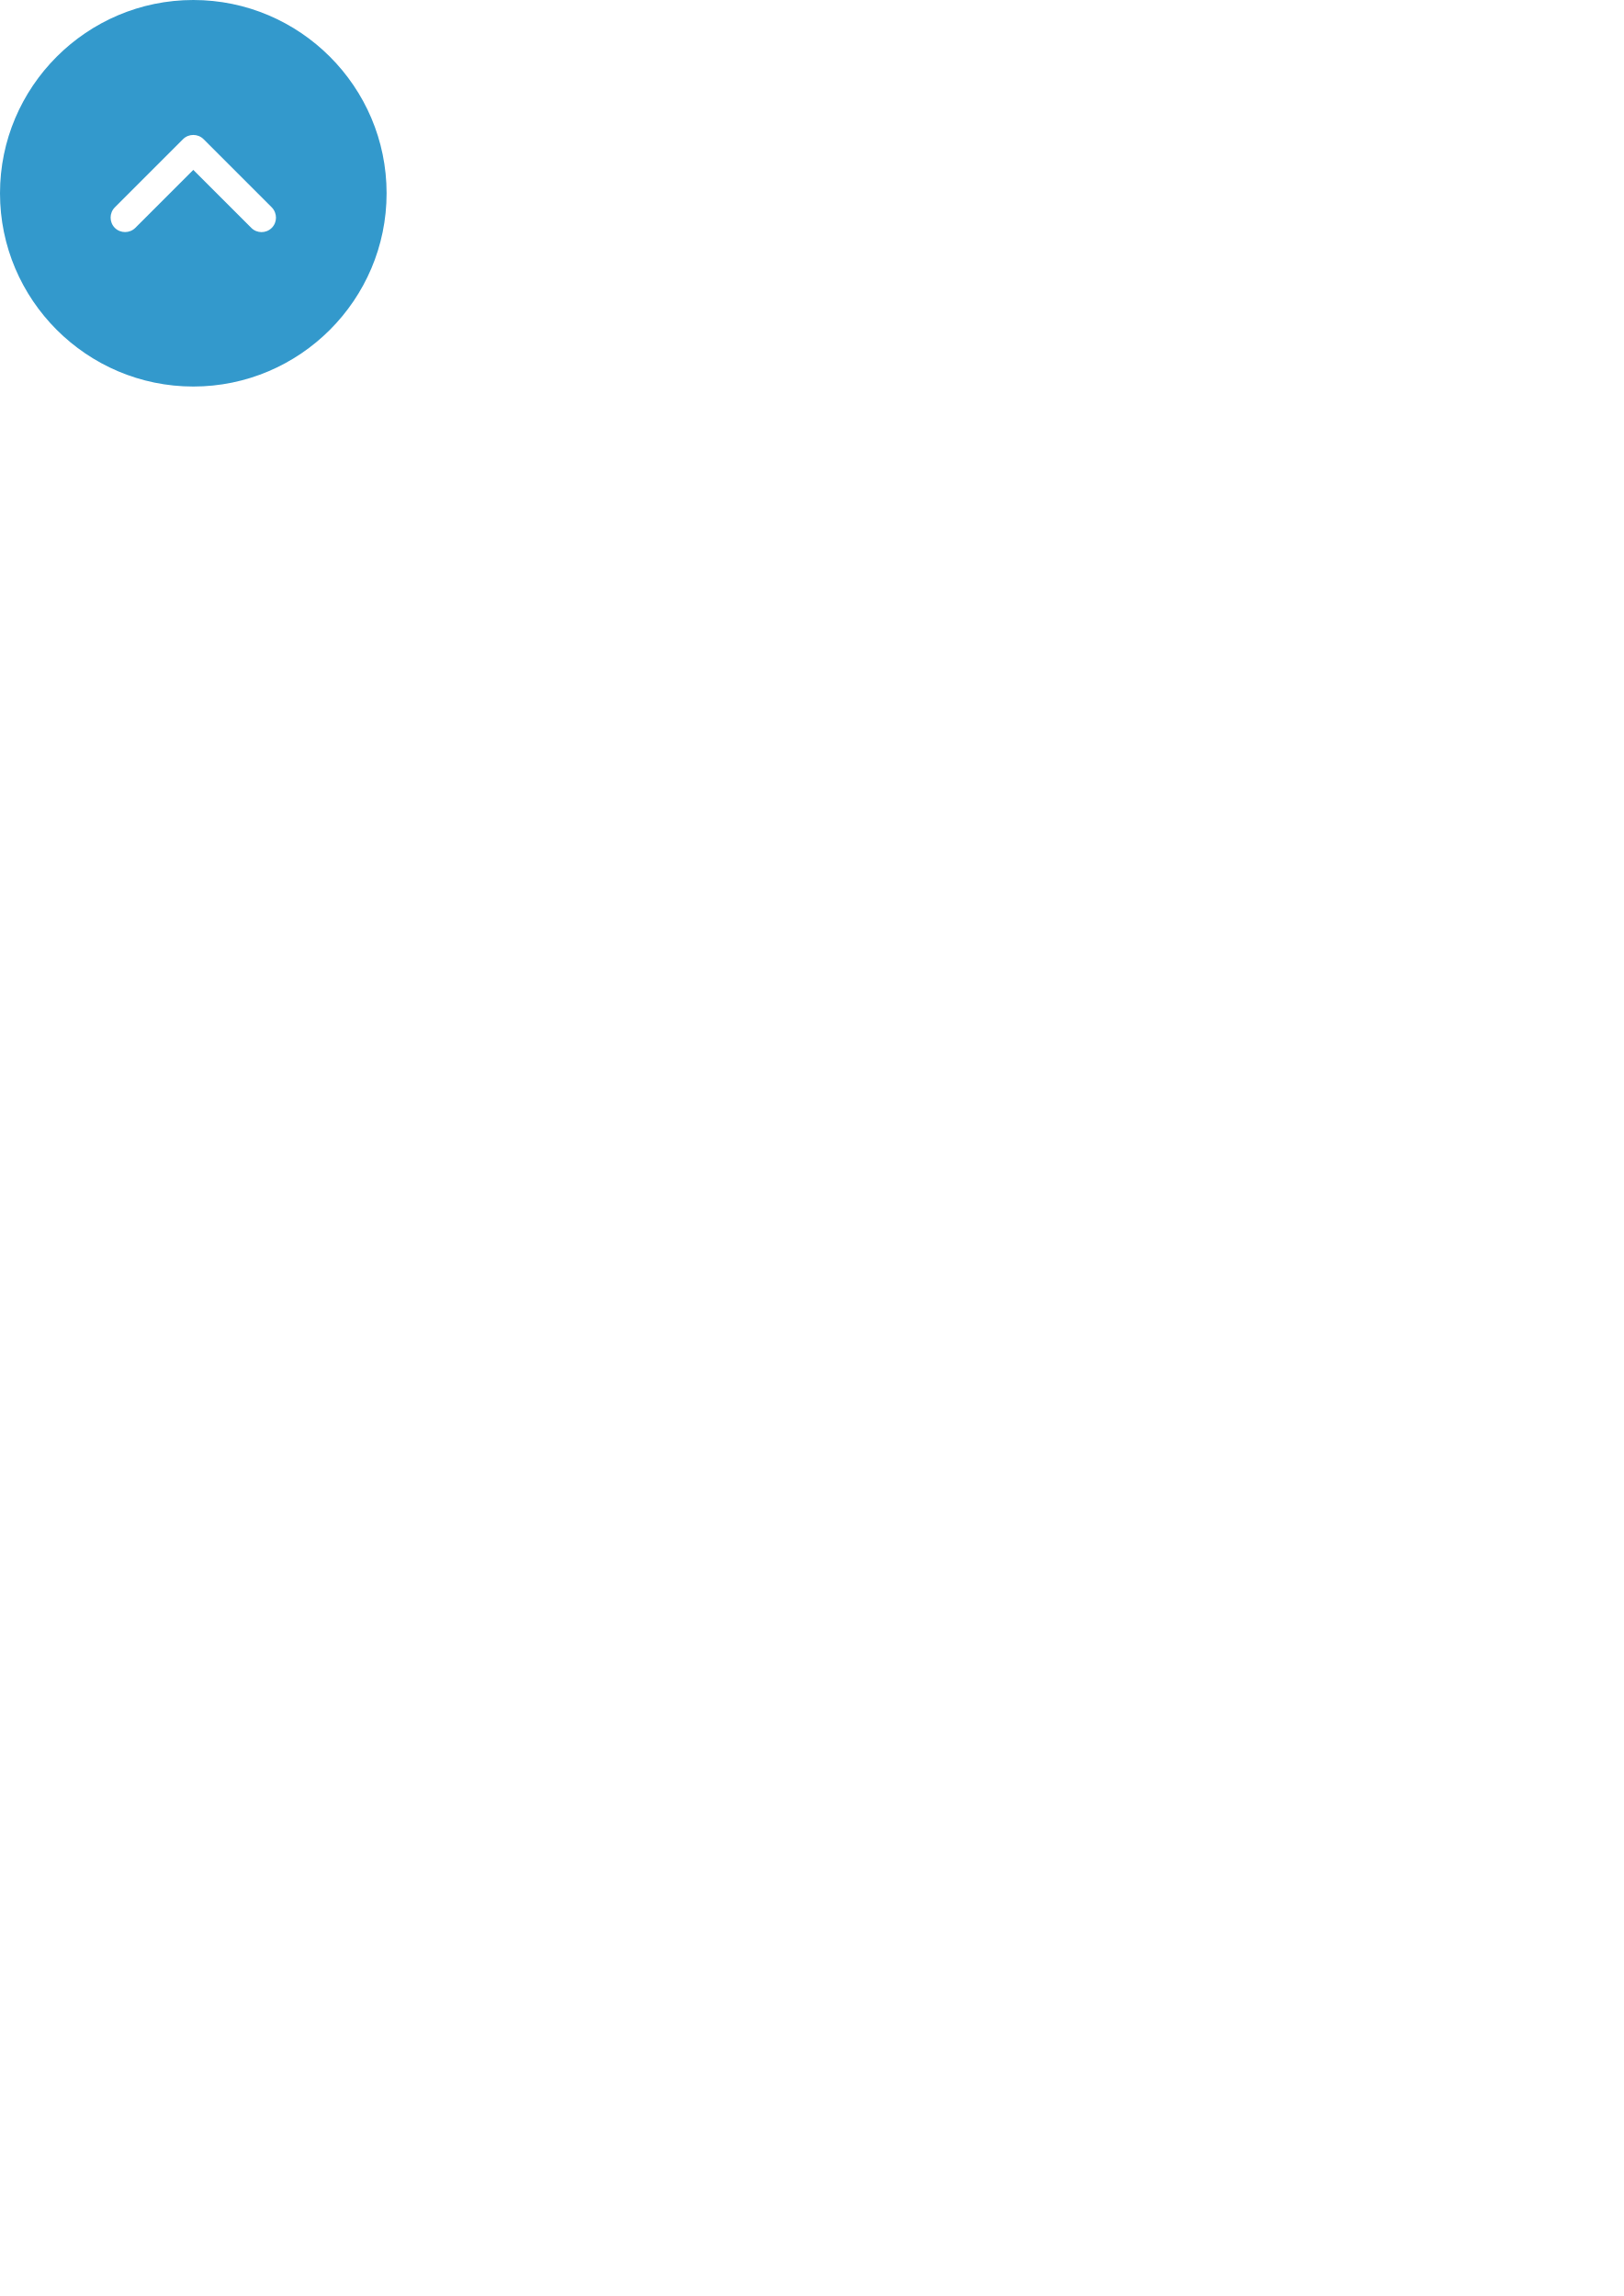
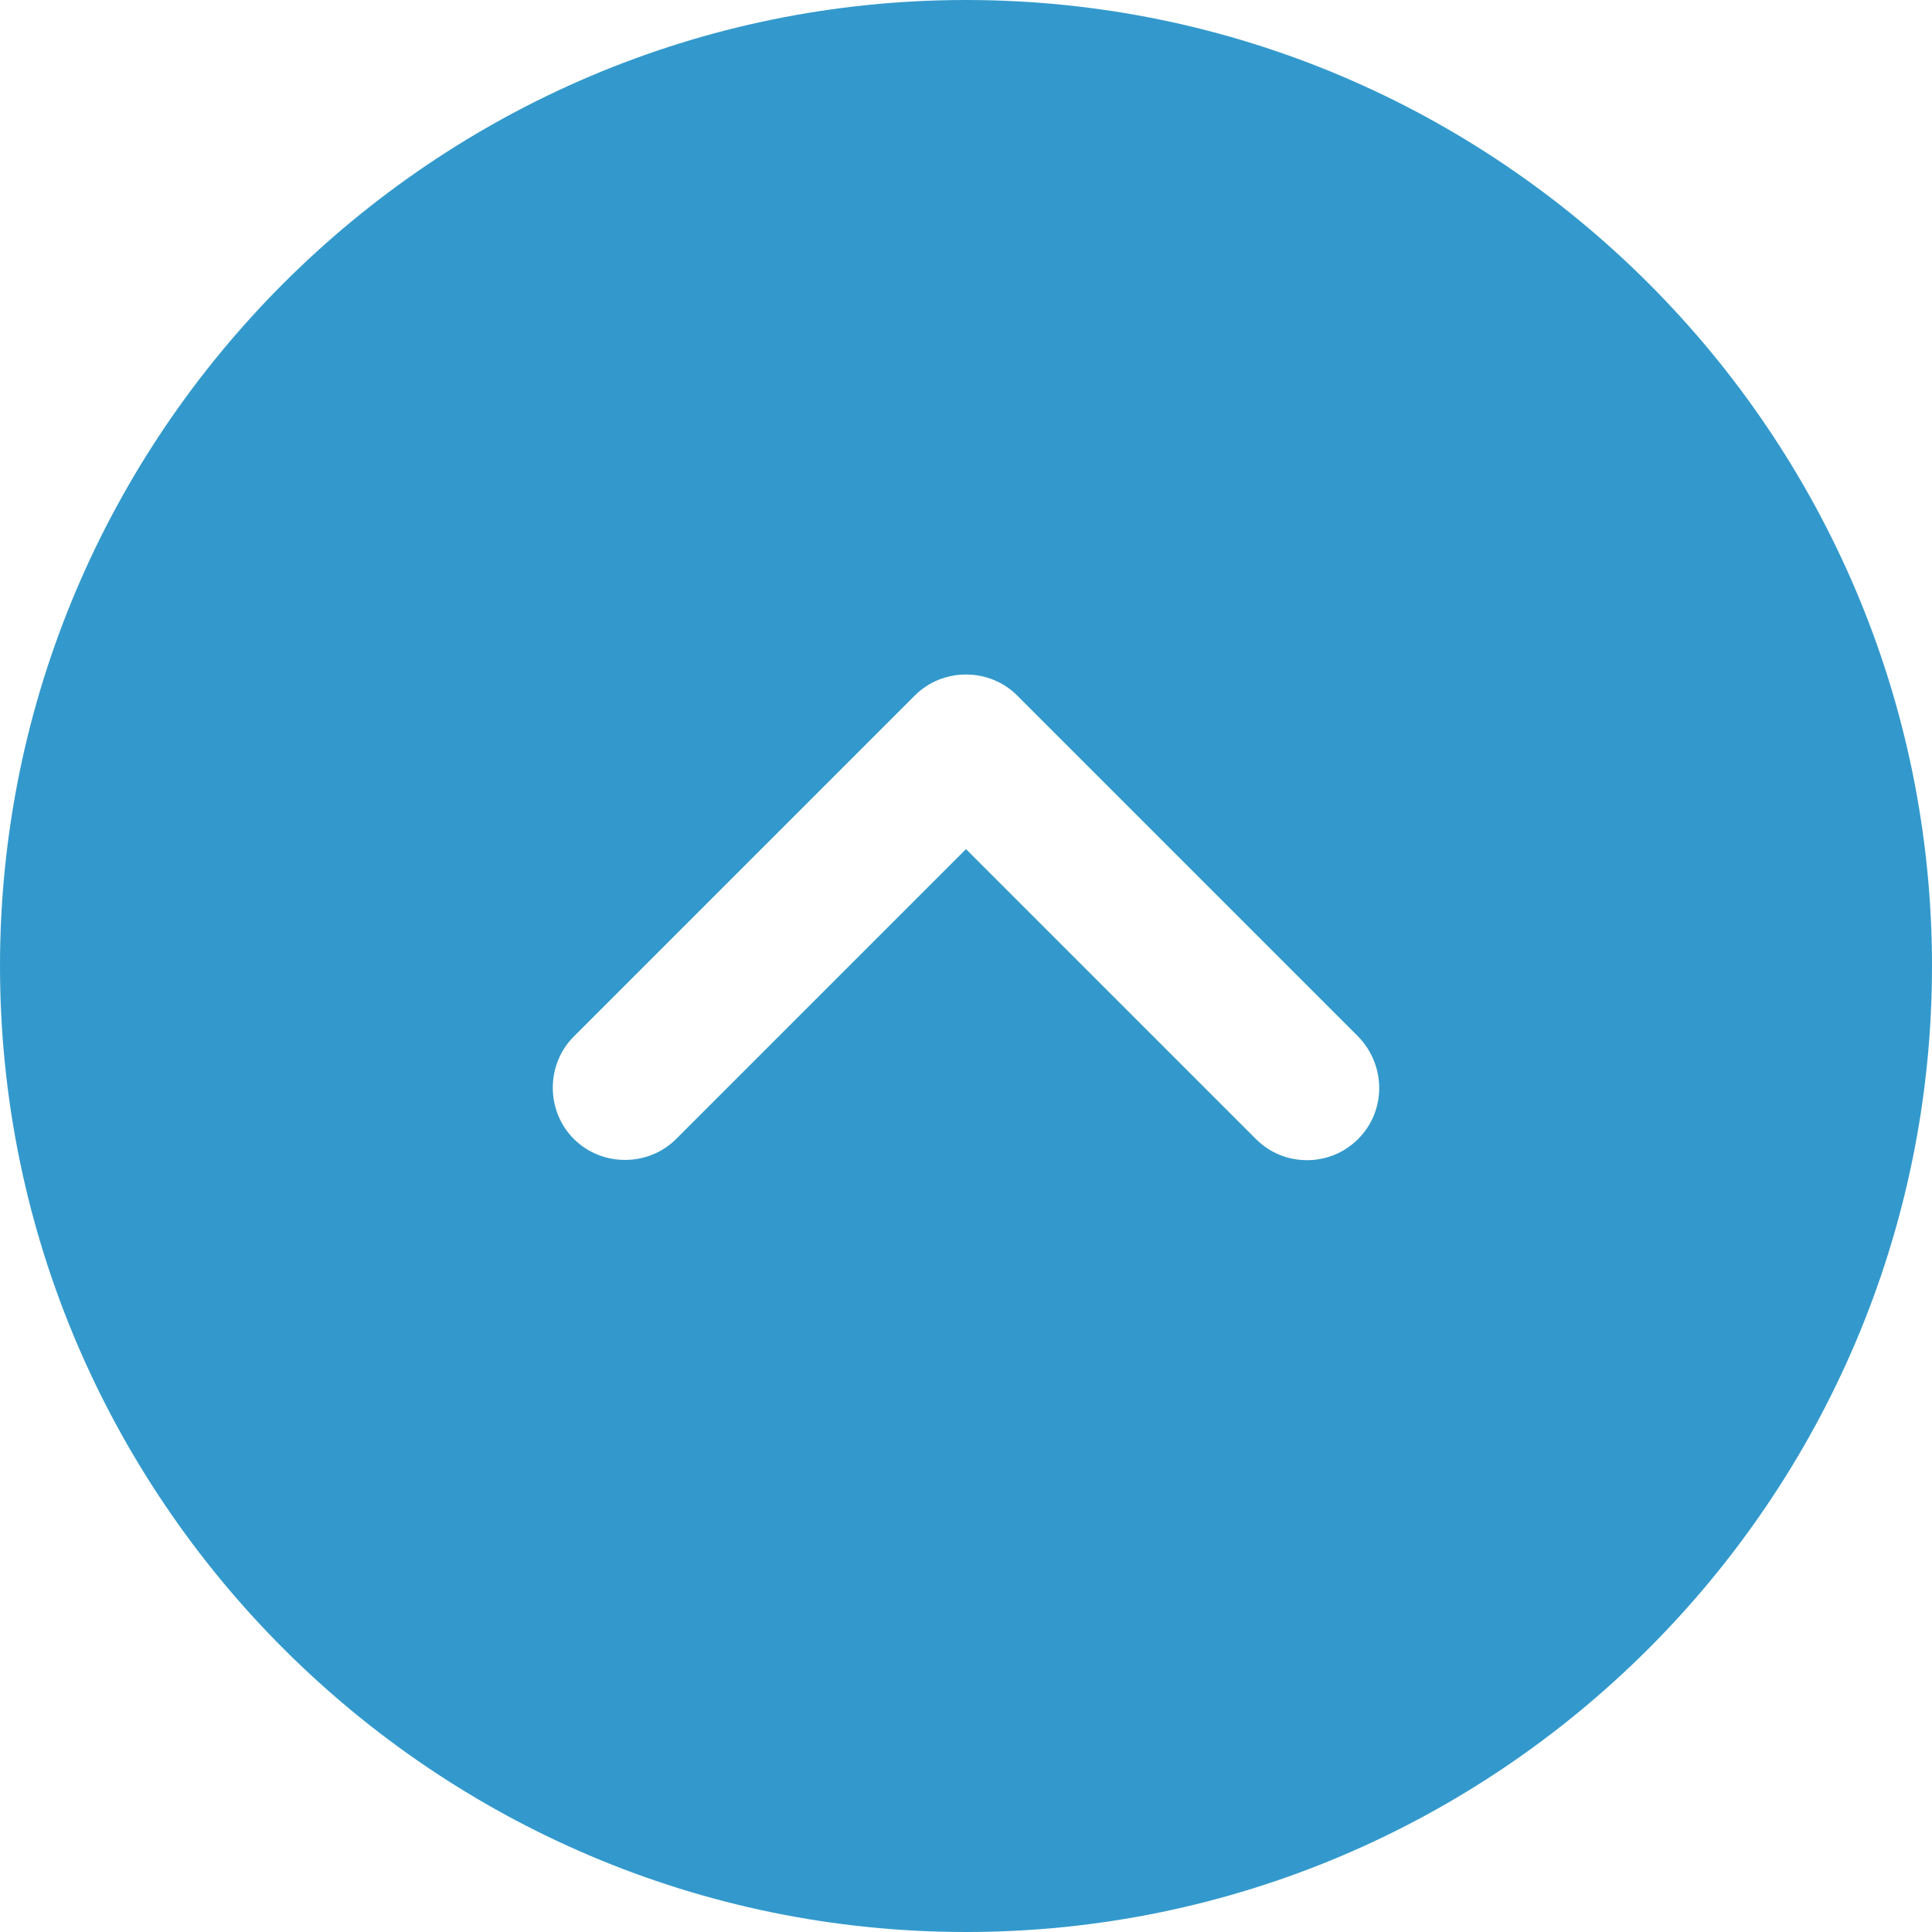
- <svg width="210mm" height="297mm" viewBox="0 0 210 297">
-   <path d="M 25,0 C 11.225,0 0,11.225 0,25 0,38.775 11.225,50 25,50 38.775,50 50,38.775 50,25 50,11.225 38.775,0 25,0 Z m 10.15,29.475 c -0.375,0.375 -0.85,0.55 -1.325,0.55 -0.475,0 -0.95,-0.175 -1.325,-0.55 l -7.5,-7.5 -7.5,7.5 c -0.725,0.725 -1.925,0.725 -2.65,0 -0.725,-0.725 -0.725,-1.925 0,-2.65 L 23.675,18 c 0.725,-0.725 1.925,-0.725 2.65,0 l 8.825,8.825 c 0.725,0.75 0.725,1.925 0,2.65 z" fill="#3399cc" id="path1" />
+ <svg width="50" height="50" viewBox="0 0 50 50" fill="none">
+   <path d="M25 0C11.225 0 0 11.225 0 25C0 38.775 11.225 50 25 50C38.775 50 50 38.775 50 25C50 11.225 38.775 0 25 0ZM35.15 29.475C34.775 29.85 34.3 30.025 33.825 30.025C33.35 30.025 32.875 29.85 32.5 29.475L25 21.975L17.5 29.475C16.775 30.2 15.575 30.2 14.85 29.475C14.125 28.75 14.125 27.55 14.85 26.825L23.675 18C24.4 17.275 25.6 17.275 26.325 18L35.15 26.825C35.875 27.575 35.875 28.75 35.15 29.475Z" fill="#3399CC" />
</svg>
